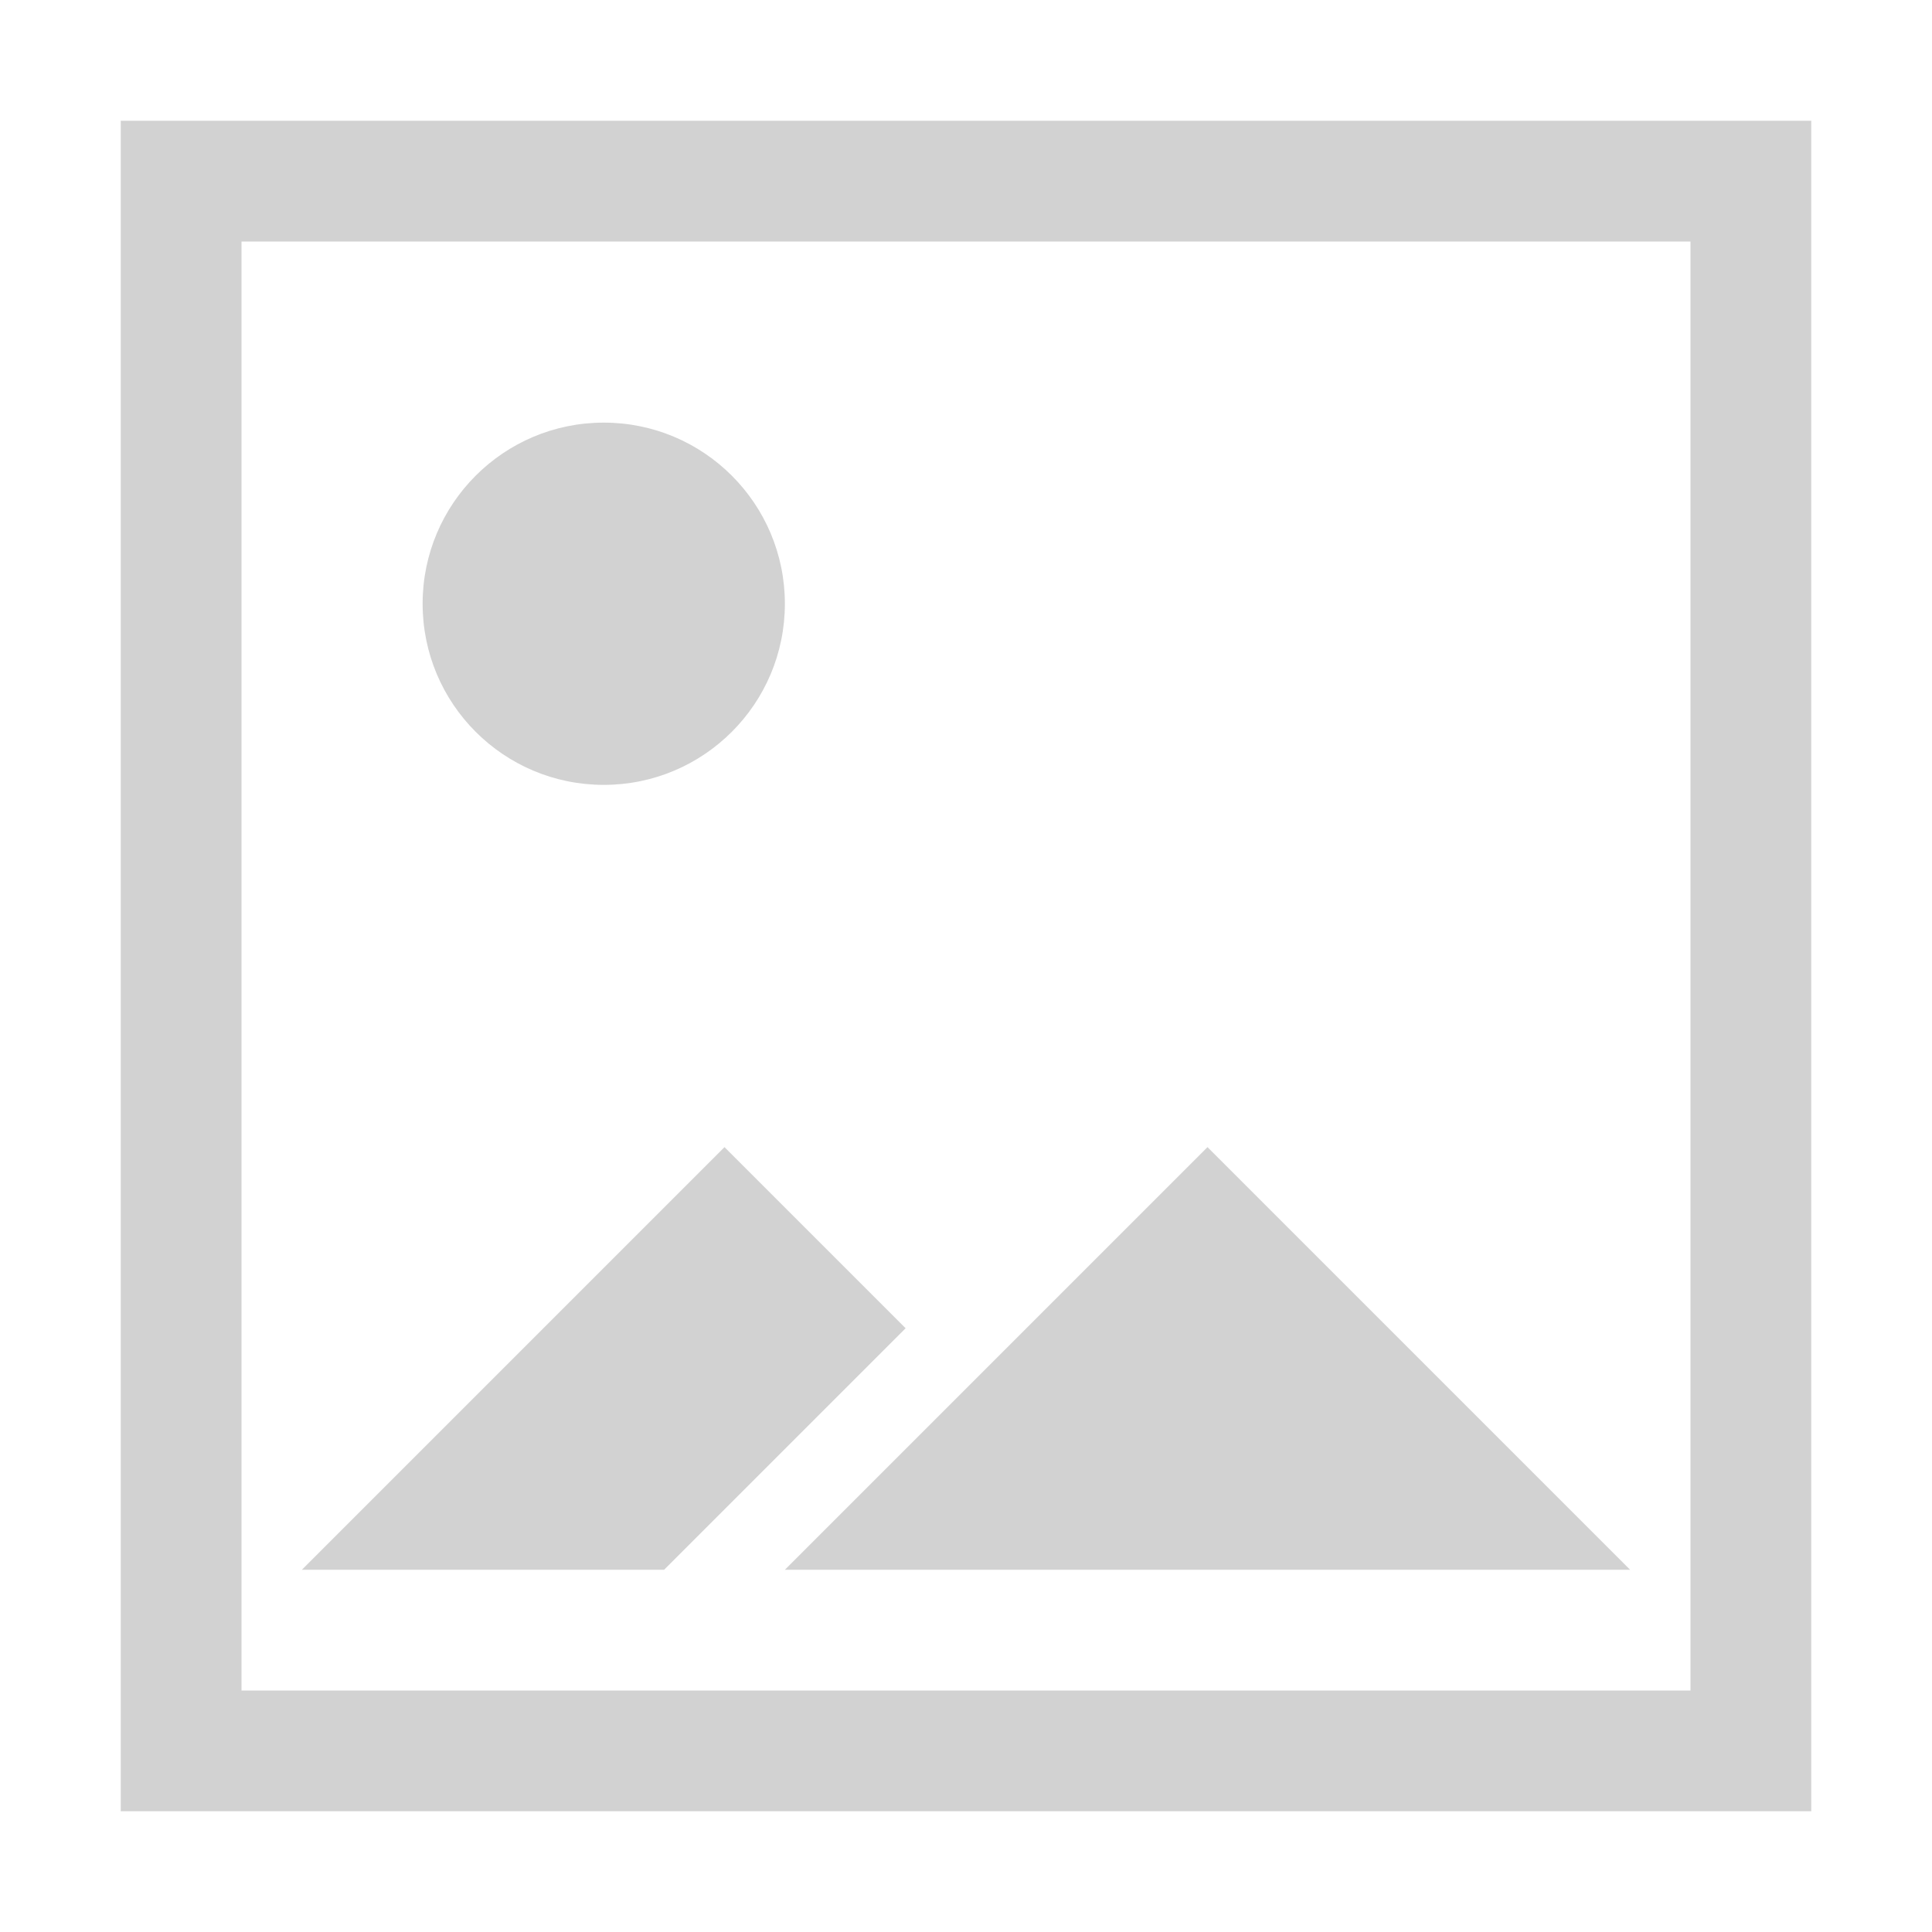
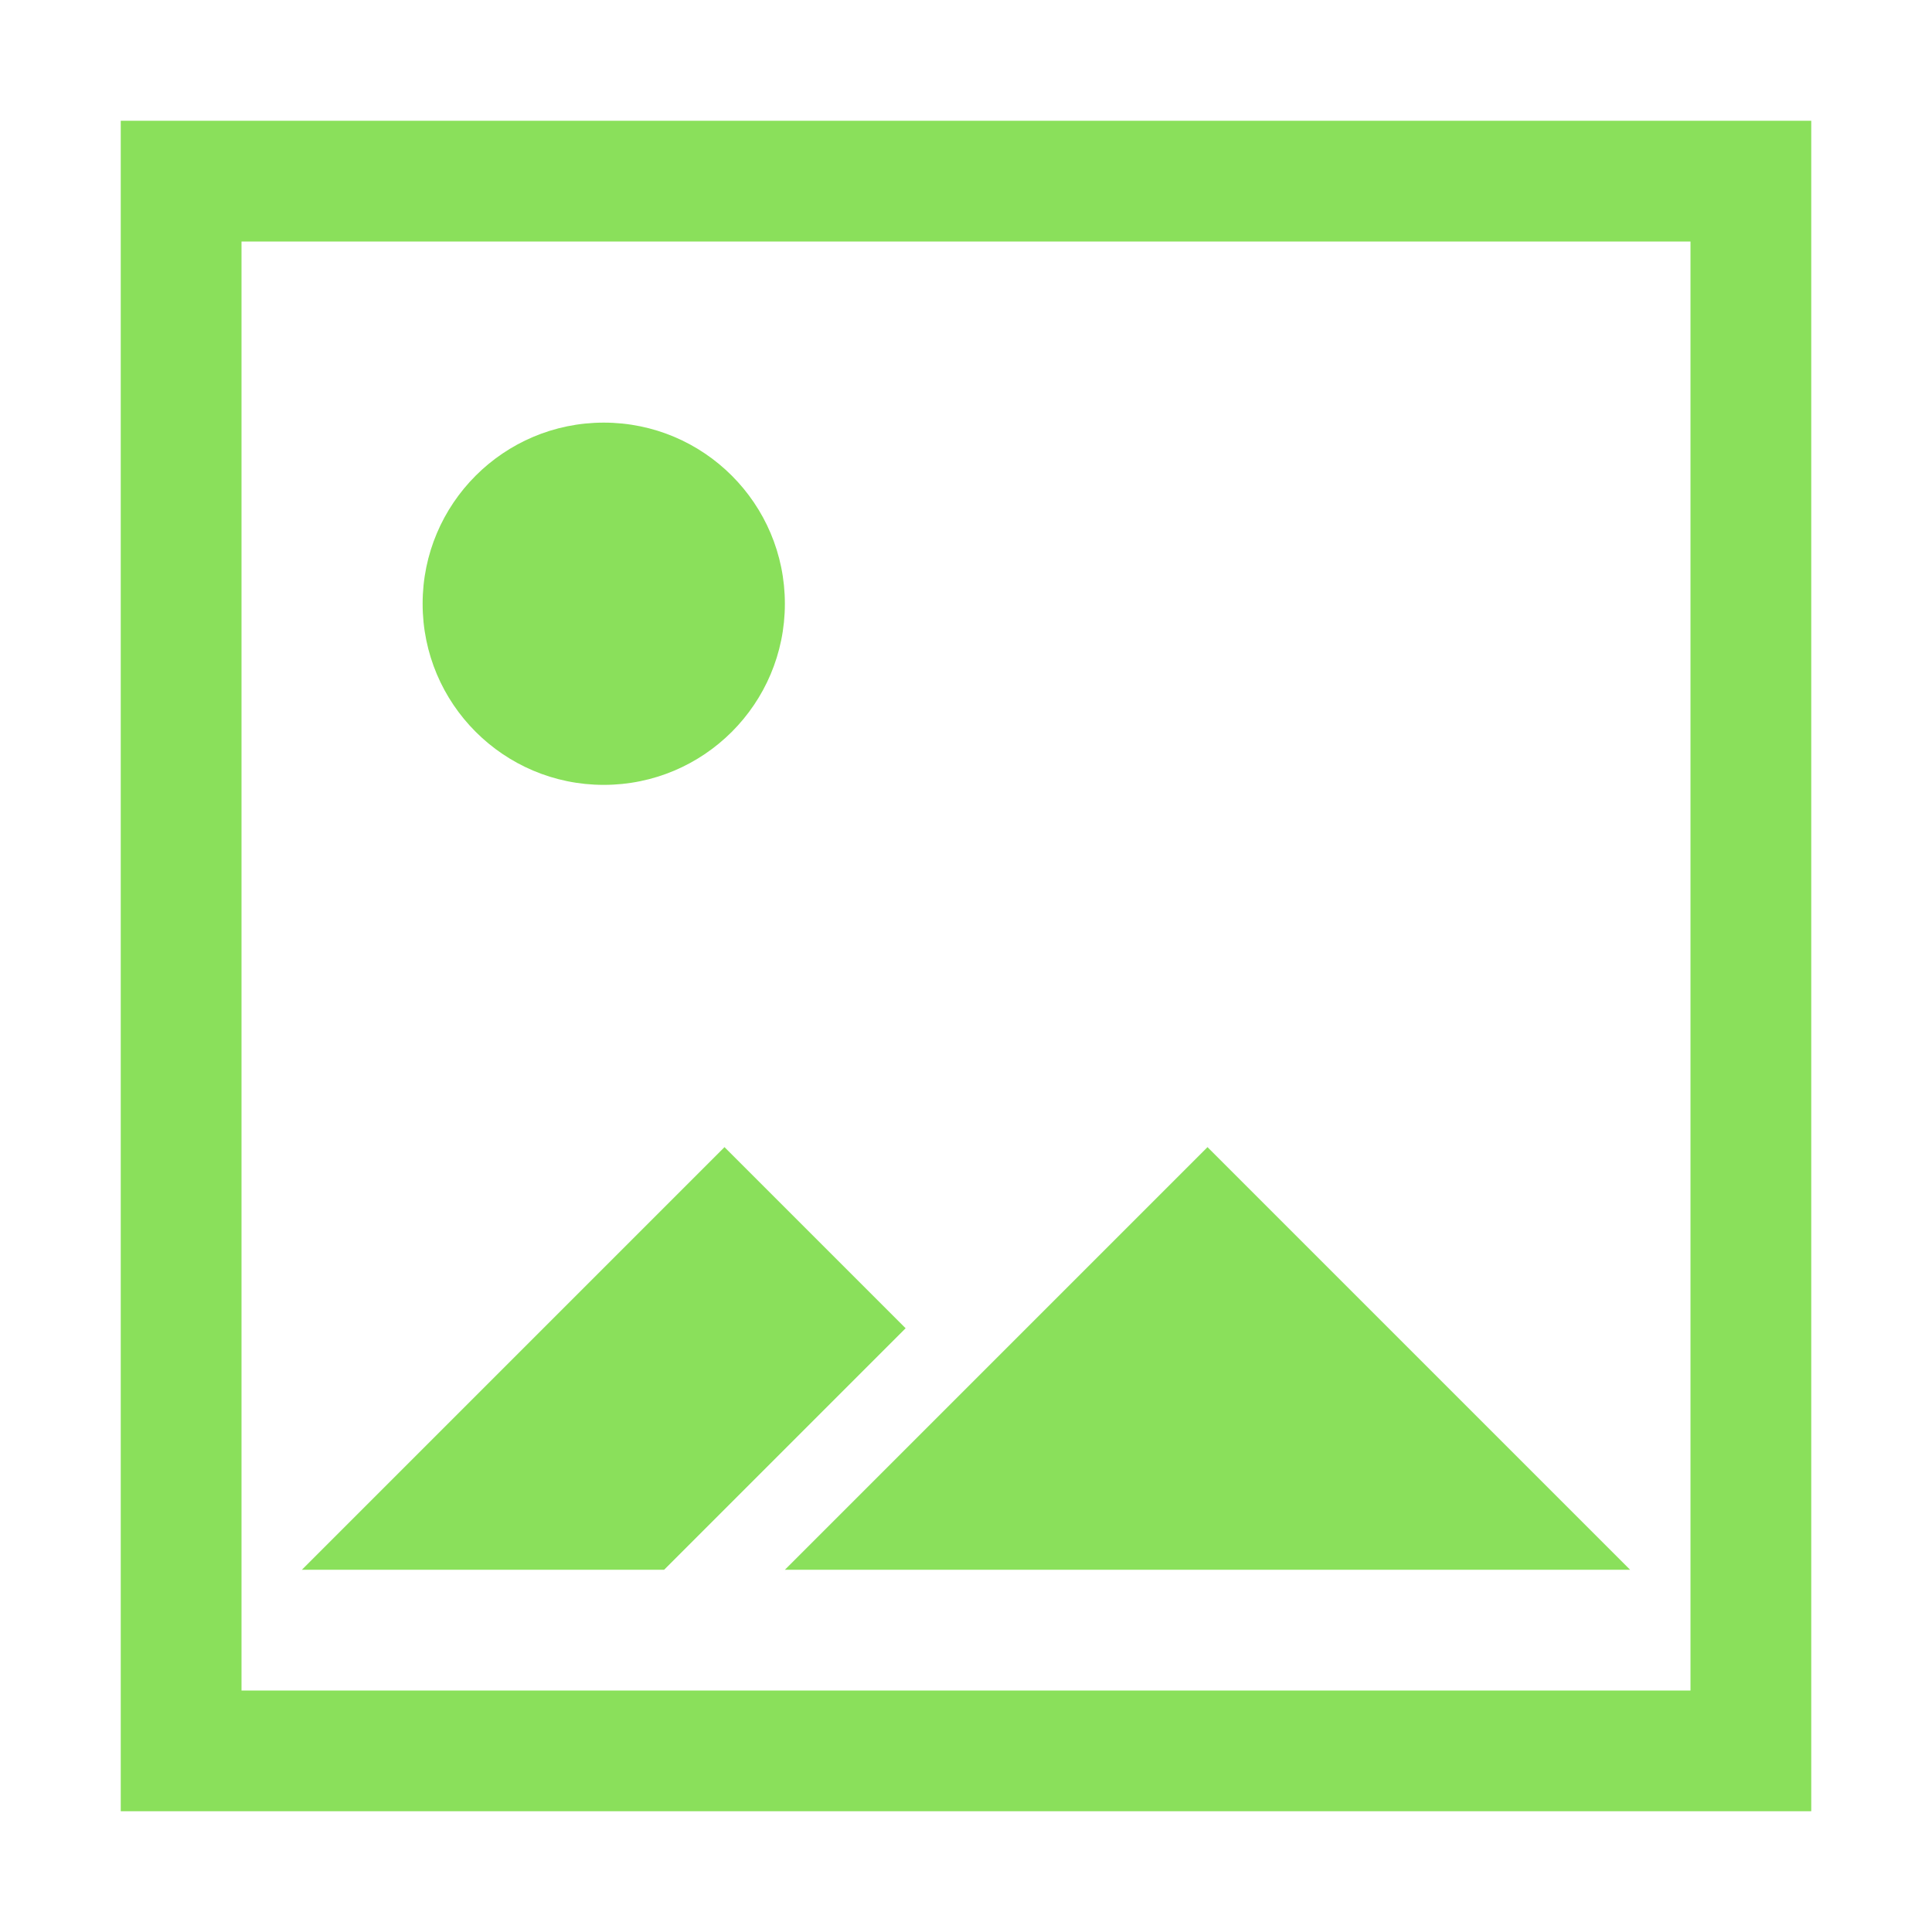
<svg xmlns="http://www.w3.org/2000/svg" xmlns:xlink="http://www.w3.org/1999/xlink" id="svg820" version="1.1" viewBox="0 0 32 32" height="32" width="32">
  <defs id="defs814">
    <linearGradient gradientTransform="matrix(1.25 0 0 1.2 -484.714 468.561)" gradientUnits="userSpaceOnUse" y2="520.798" x2="401.571" y1="535.798" x1="401.571" id="linearGradient4358" xlink:href="#linearGradient4424" />
    <linearGradient id="linearGradient4424">
      <stop style="stop-color:#60a5e7;stop-opacity:0" offset="0" id="stop4426" />
      <stop style="stop-color:#a6f3fb;stop-opacity:.258" offset="1" id="stop4428" />
    </linearGradient>
  </defs>
  <g transform="translate(0 -1090.52)" id="layer1">
-     <path id="rect4122" transform="translate(0 1090.52)" d="M2 2v28h28V2zm2 2h24v24H4zm6 3a3 3 0 0 0-3 3 3 3 0 0 0 3 3 3 3 0 0 0 3-3 3 3 0 0 0-3-3zm2 12-7 7h6l4-4zm8 0-7 7h14z" style="fill:#d2d2d2;fill-opacity:1;stroke:none;stroke-width:2.333" />
+     <path id="rect4122" transform="translate(0 1090.52)" d="M2 2v28h28V2zm2 2h24v24H4zm6 3a3 3 0 0 0-3 3 3 3 0 0 0 3 3 3 3 0 0 0 3-3 3 3 0 0 0-3-3zm2 12-7 7h6l4-4zm8 0-7 7h14z" style="fill:#8ae05b;fill-opacity:1;stroke:none;stroke-width:2.333" />
  </g>
</svg>
